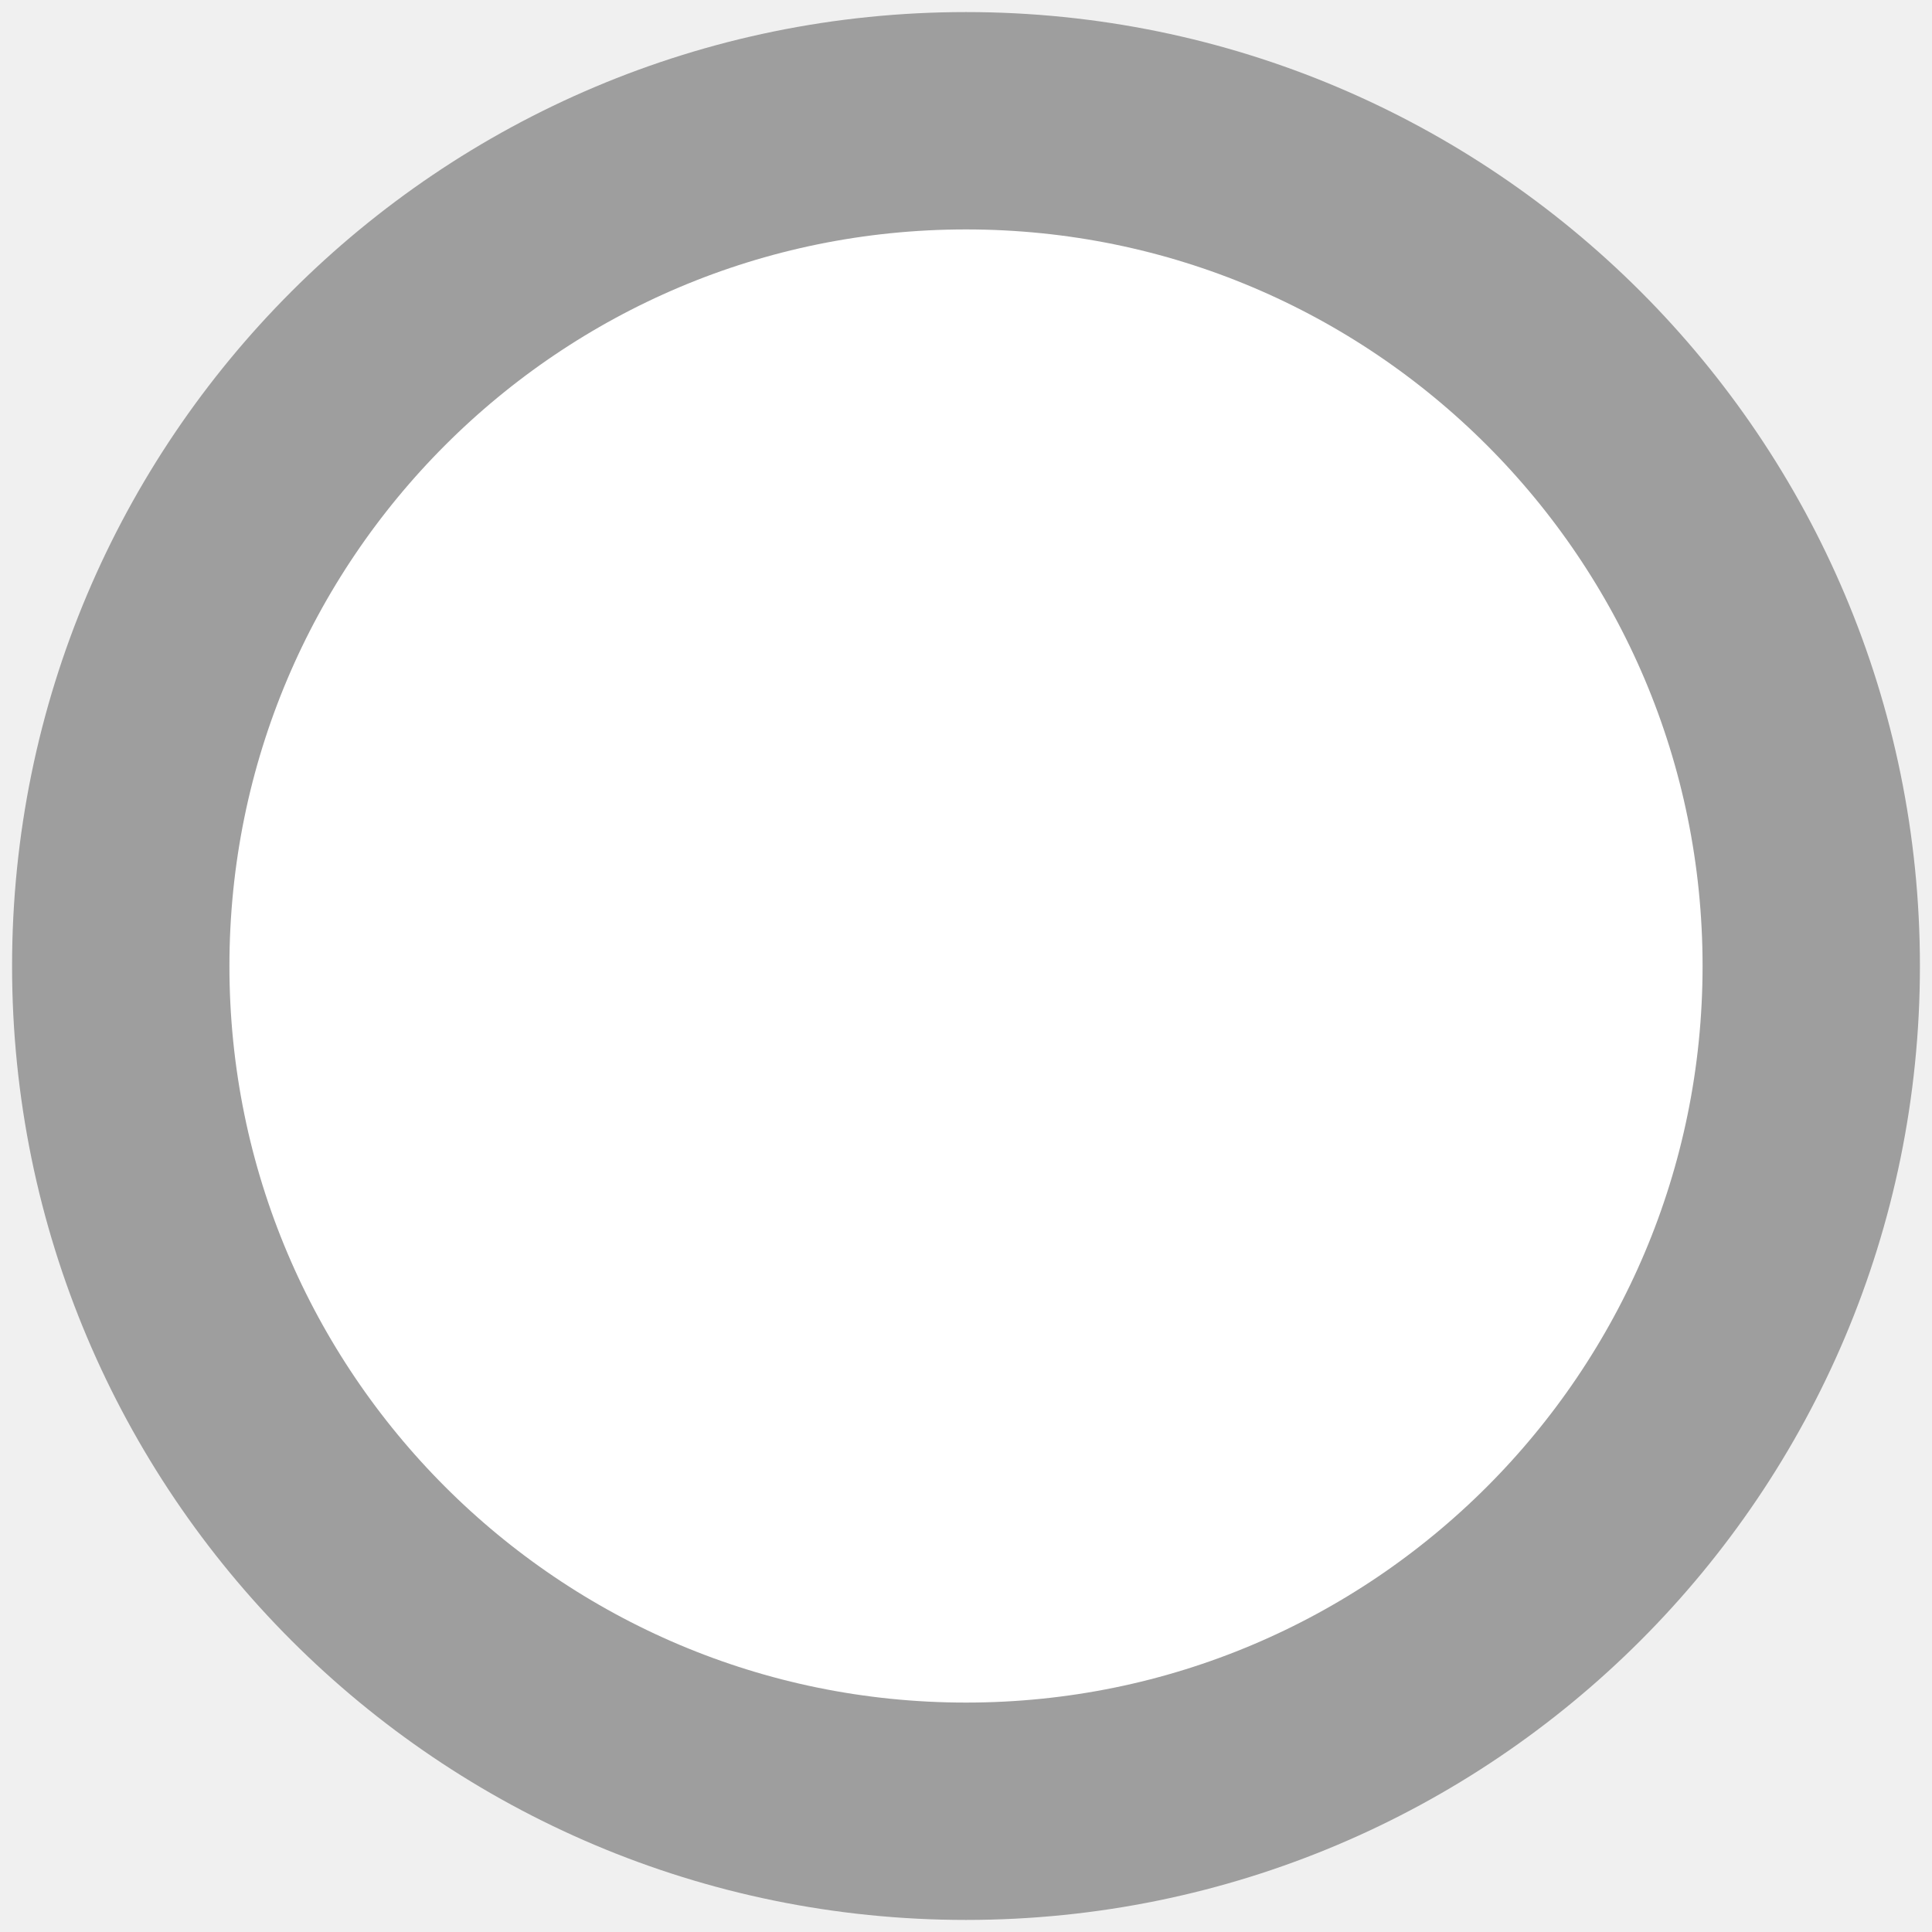
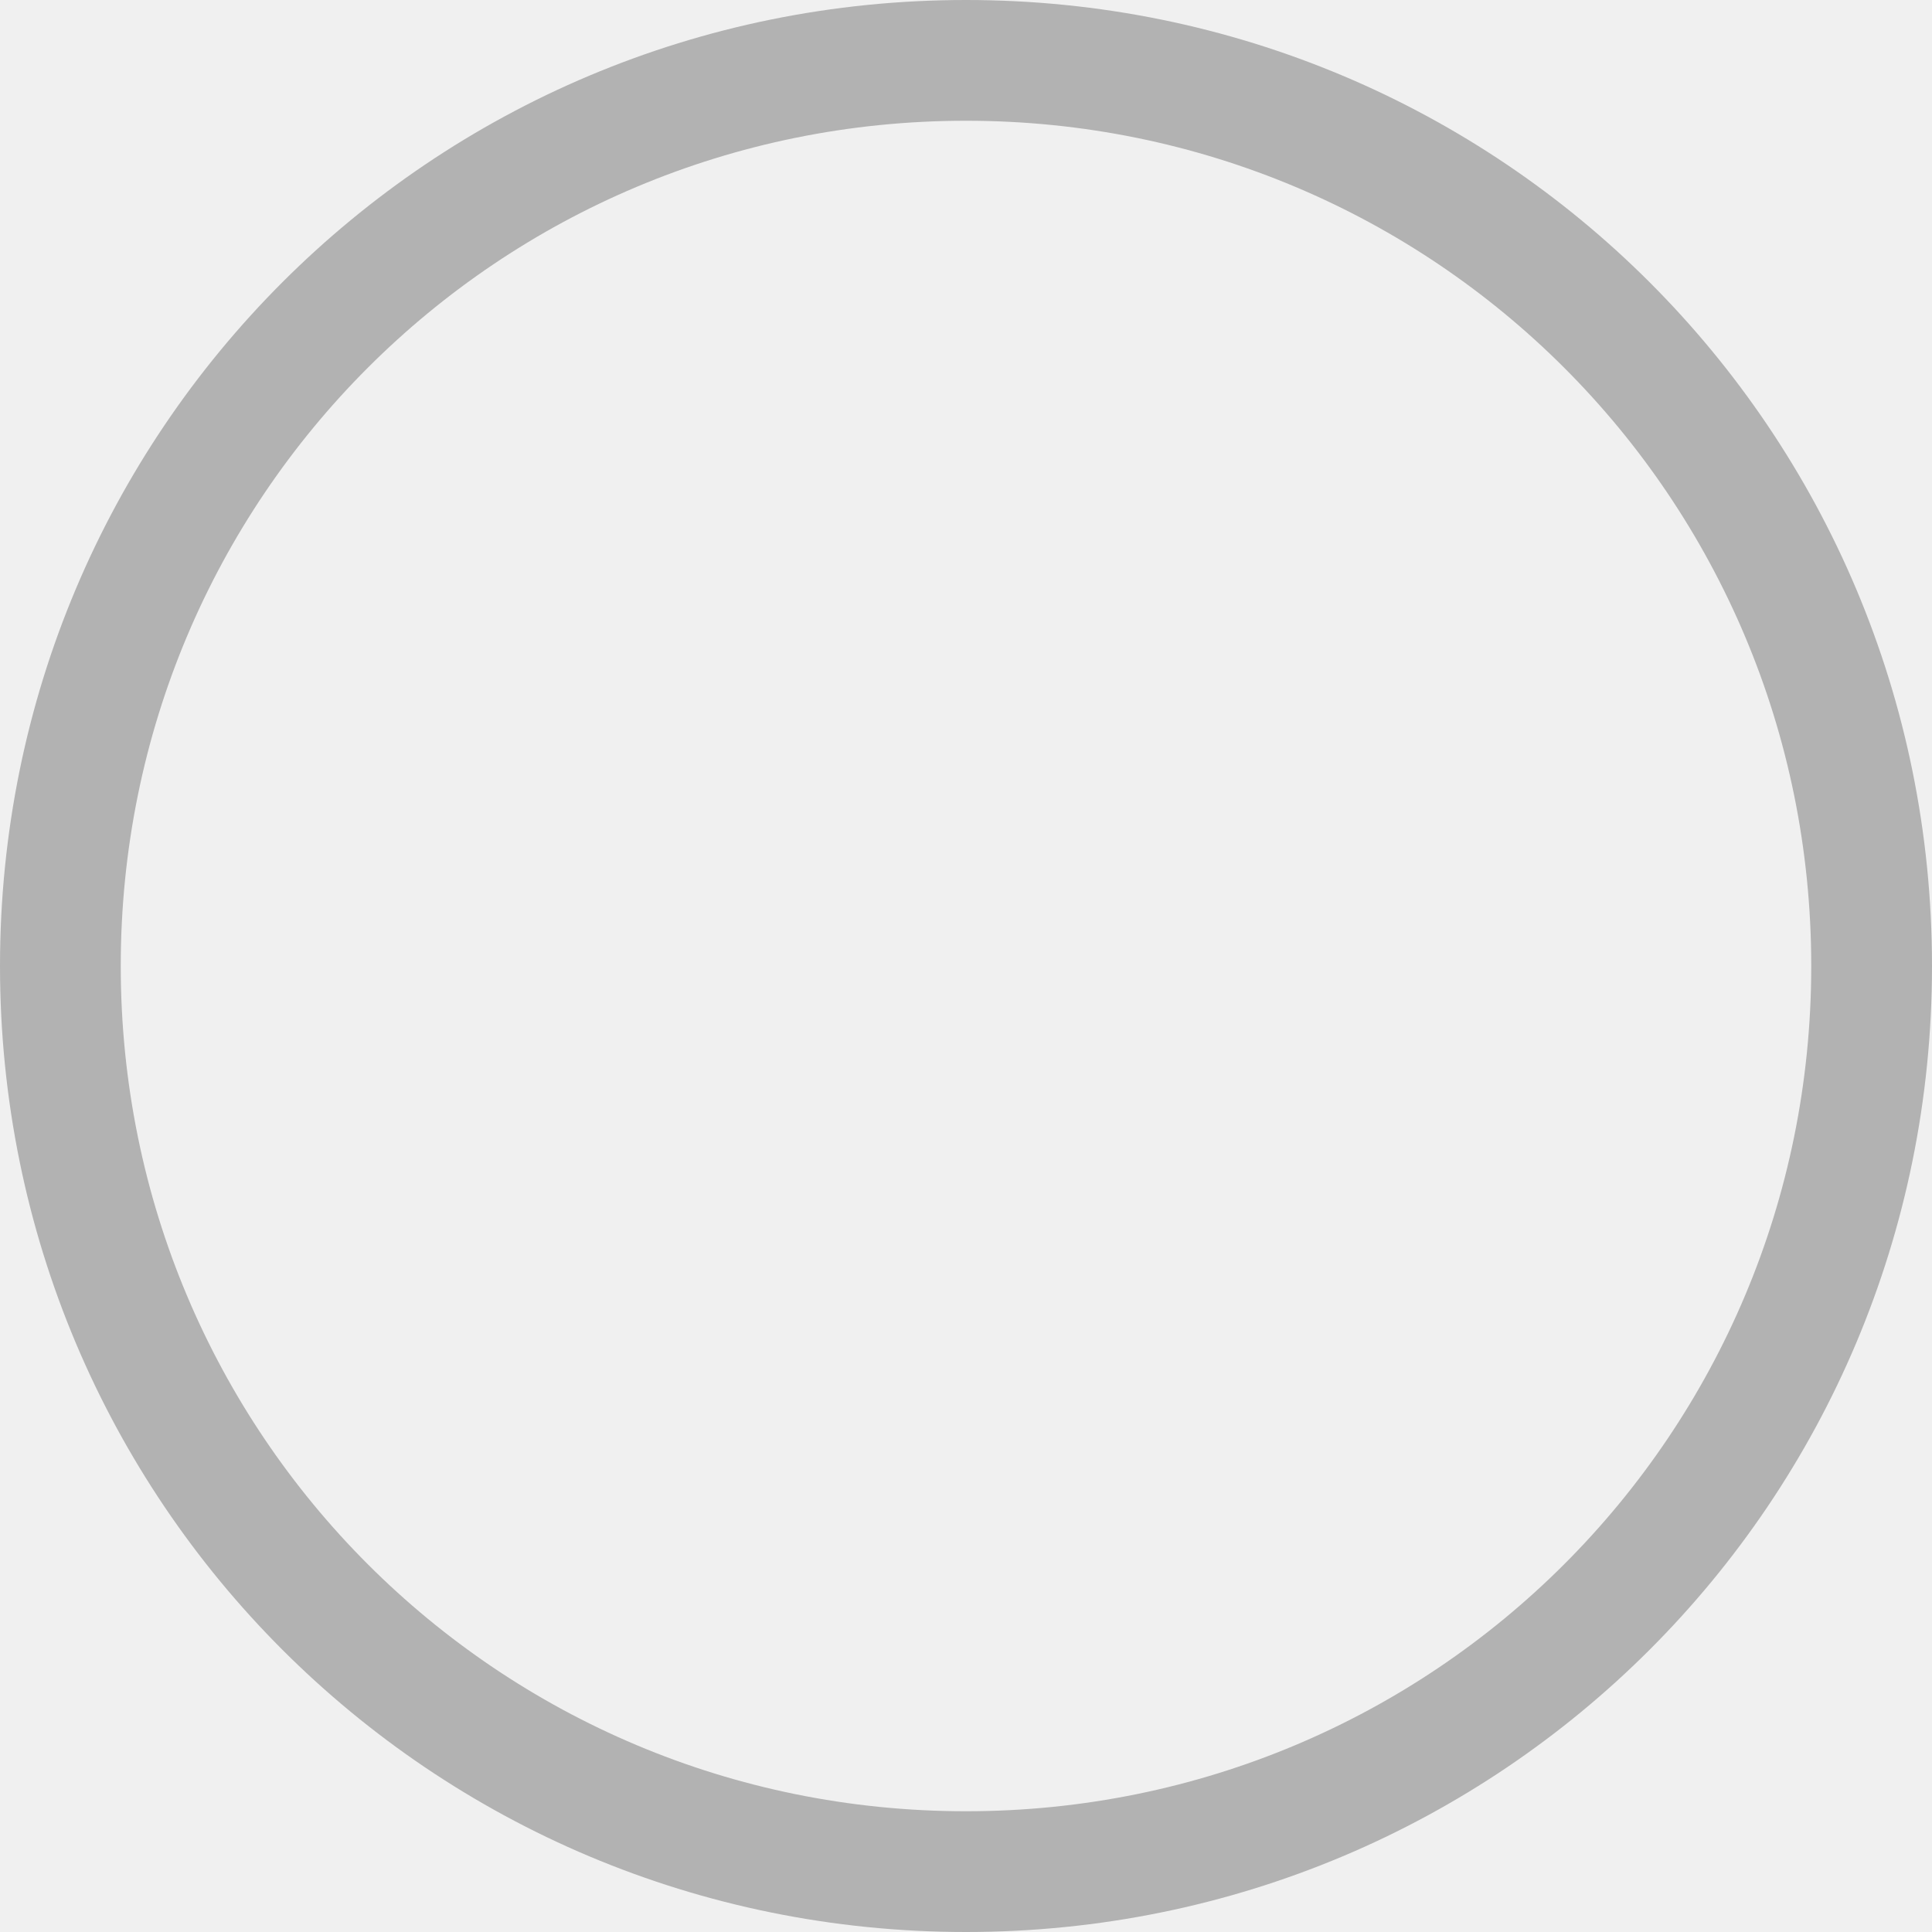
- <svg xmlns="http://www.w3.org/2000/svg" version="1.1" width="100%" height="100%" viewBox="0 0 16 16" id="svg2">
-   <defs id="defs14" />
-   <path style="fill:#ffffff;stroke:#9e9e9e;stroke-width:1.8;stroke-miterlimit:4;stroke-opacity:1;stroke-dasharray:none;fill-opacity:1" id="path6" d="m 15,8 c 0,3.866 -3.134,7 -7,7 C 4.134,15 1,11.866 1,8 1,4.134 4.134,1 8,1 c 3.866,0 7,3.134 7,7 z" />
-   <path style="fill:none;stroke:none;stroke-width:1.8;stroke-miterlimit:4;stroke-dasharray:none" id="path10" d="M 11,8 C 11,9.657 9.657,11 8,11 6.343,11 5,9.657 5,8 5,6.343 6.343,5 8,5 c 1.657,0 3,1.343 3,3 z" />
+ <svg xmlns="http://www.w3.org/2000/svg" viewBox="0 0 16 16" id="svg5248" version="1.1" width="100%" height="100%">
+   <defs id="defs5258" />
+   <path style="fill:#000000;fill-opacity:1;stroke:none;stroke-width:0.935;stroke-opacity:1;opacity:0.26" d="M 8 0 C 3.568 0 0 3.568 0 8 C 0 12.432 3.568 16 8 16 C 12.432 16 16 12.432 16 8 C 16 3.568 12.432 0 8 0 z M 8 1 C 11.878 1 15 4.122 15 8 C 15 11.878 11.878 15 8 15 C 4.122 15 1 11.878 1 8 C 1 4.122 4.122 1 8 1 z " id="rect2993" />
</svg>
